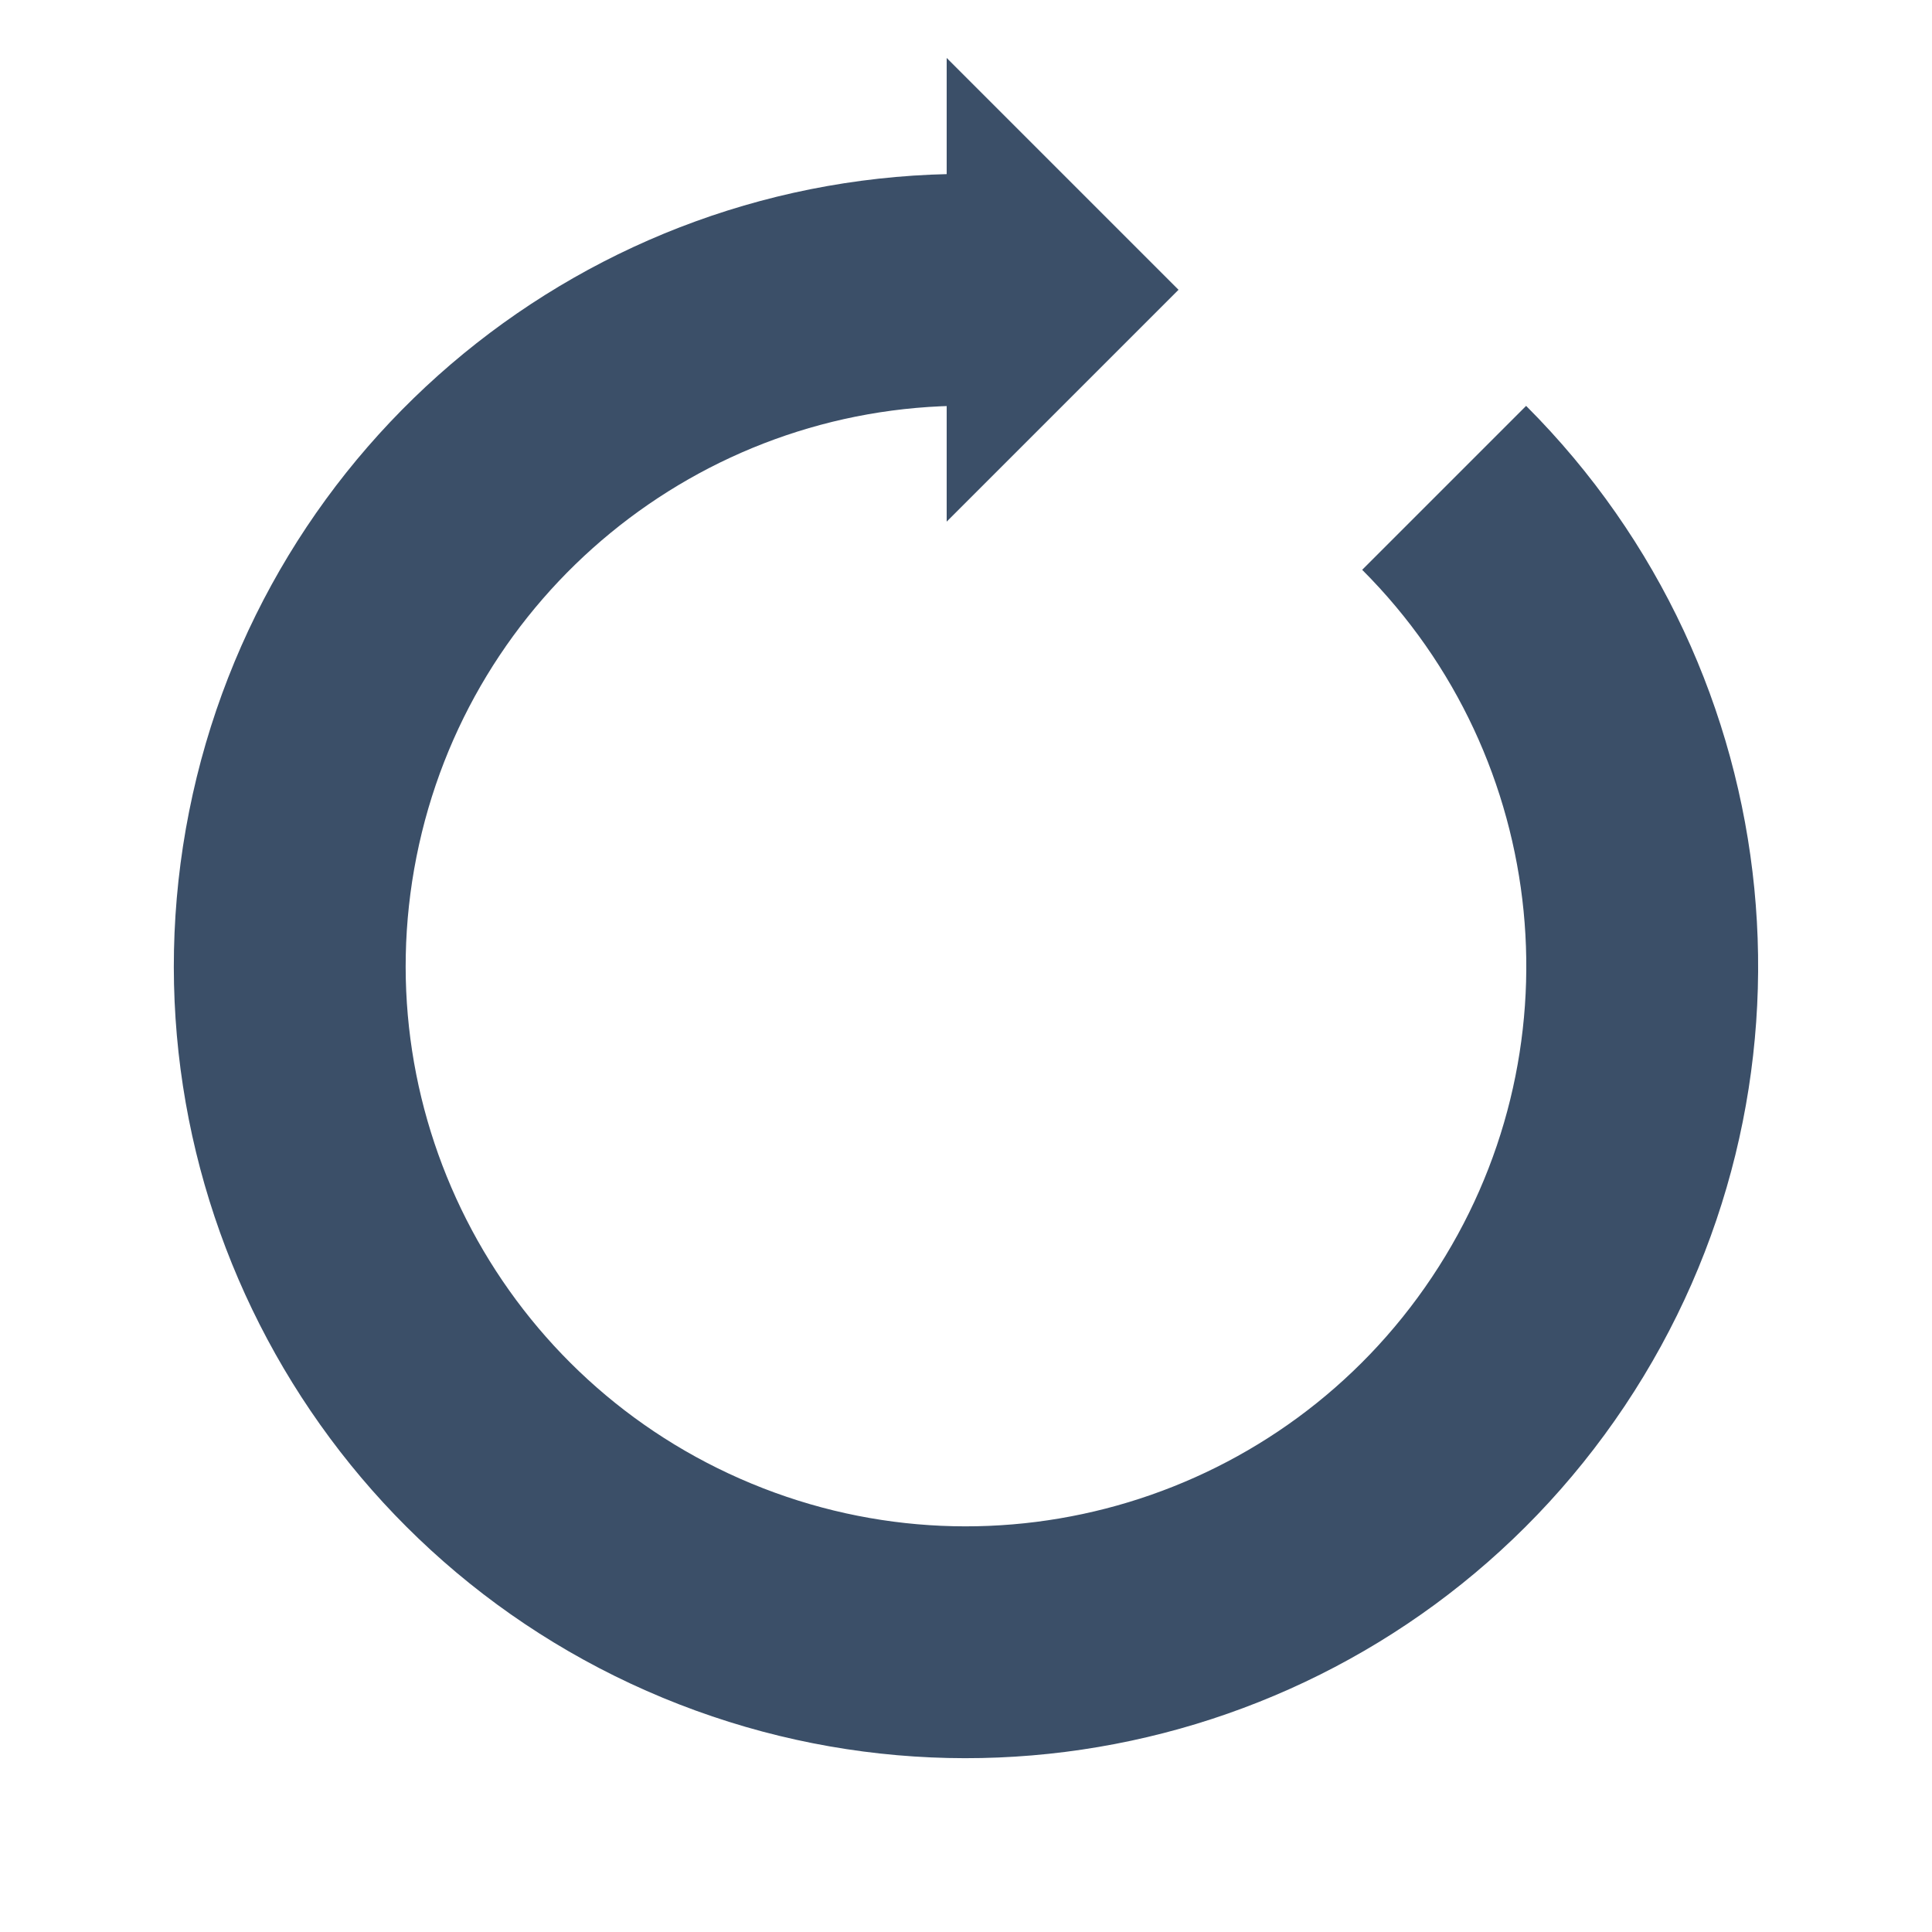
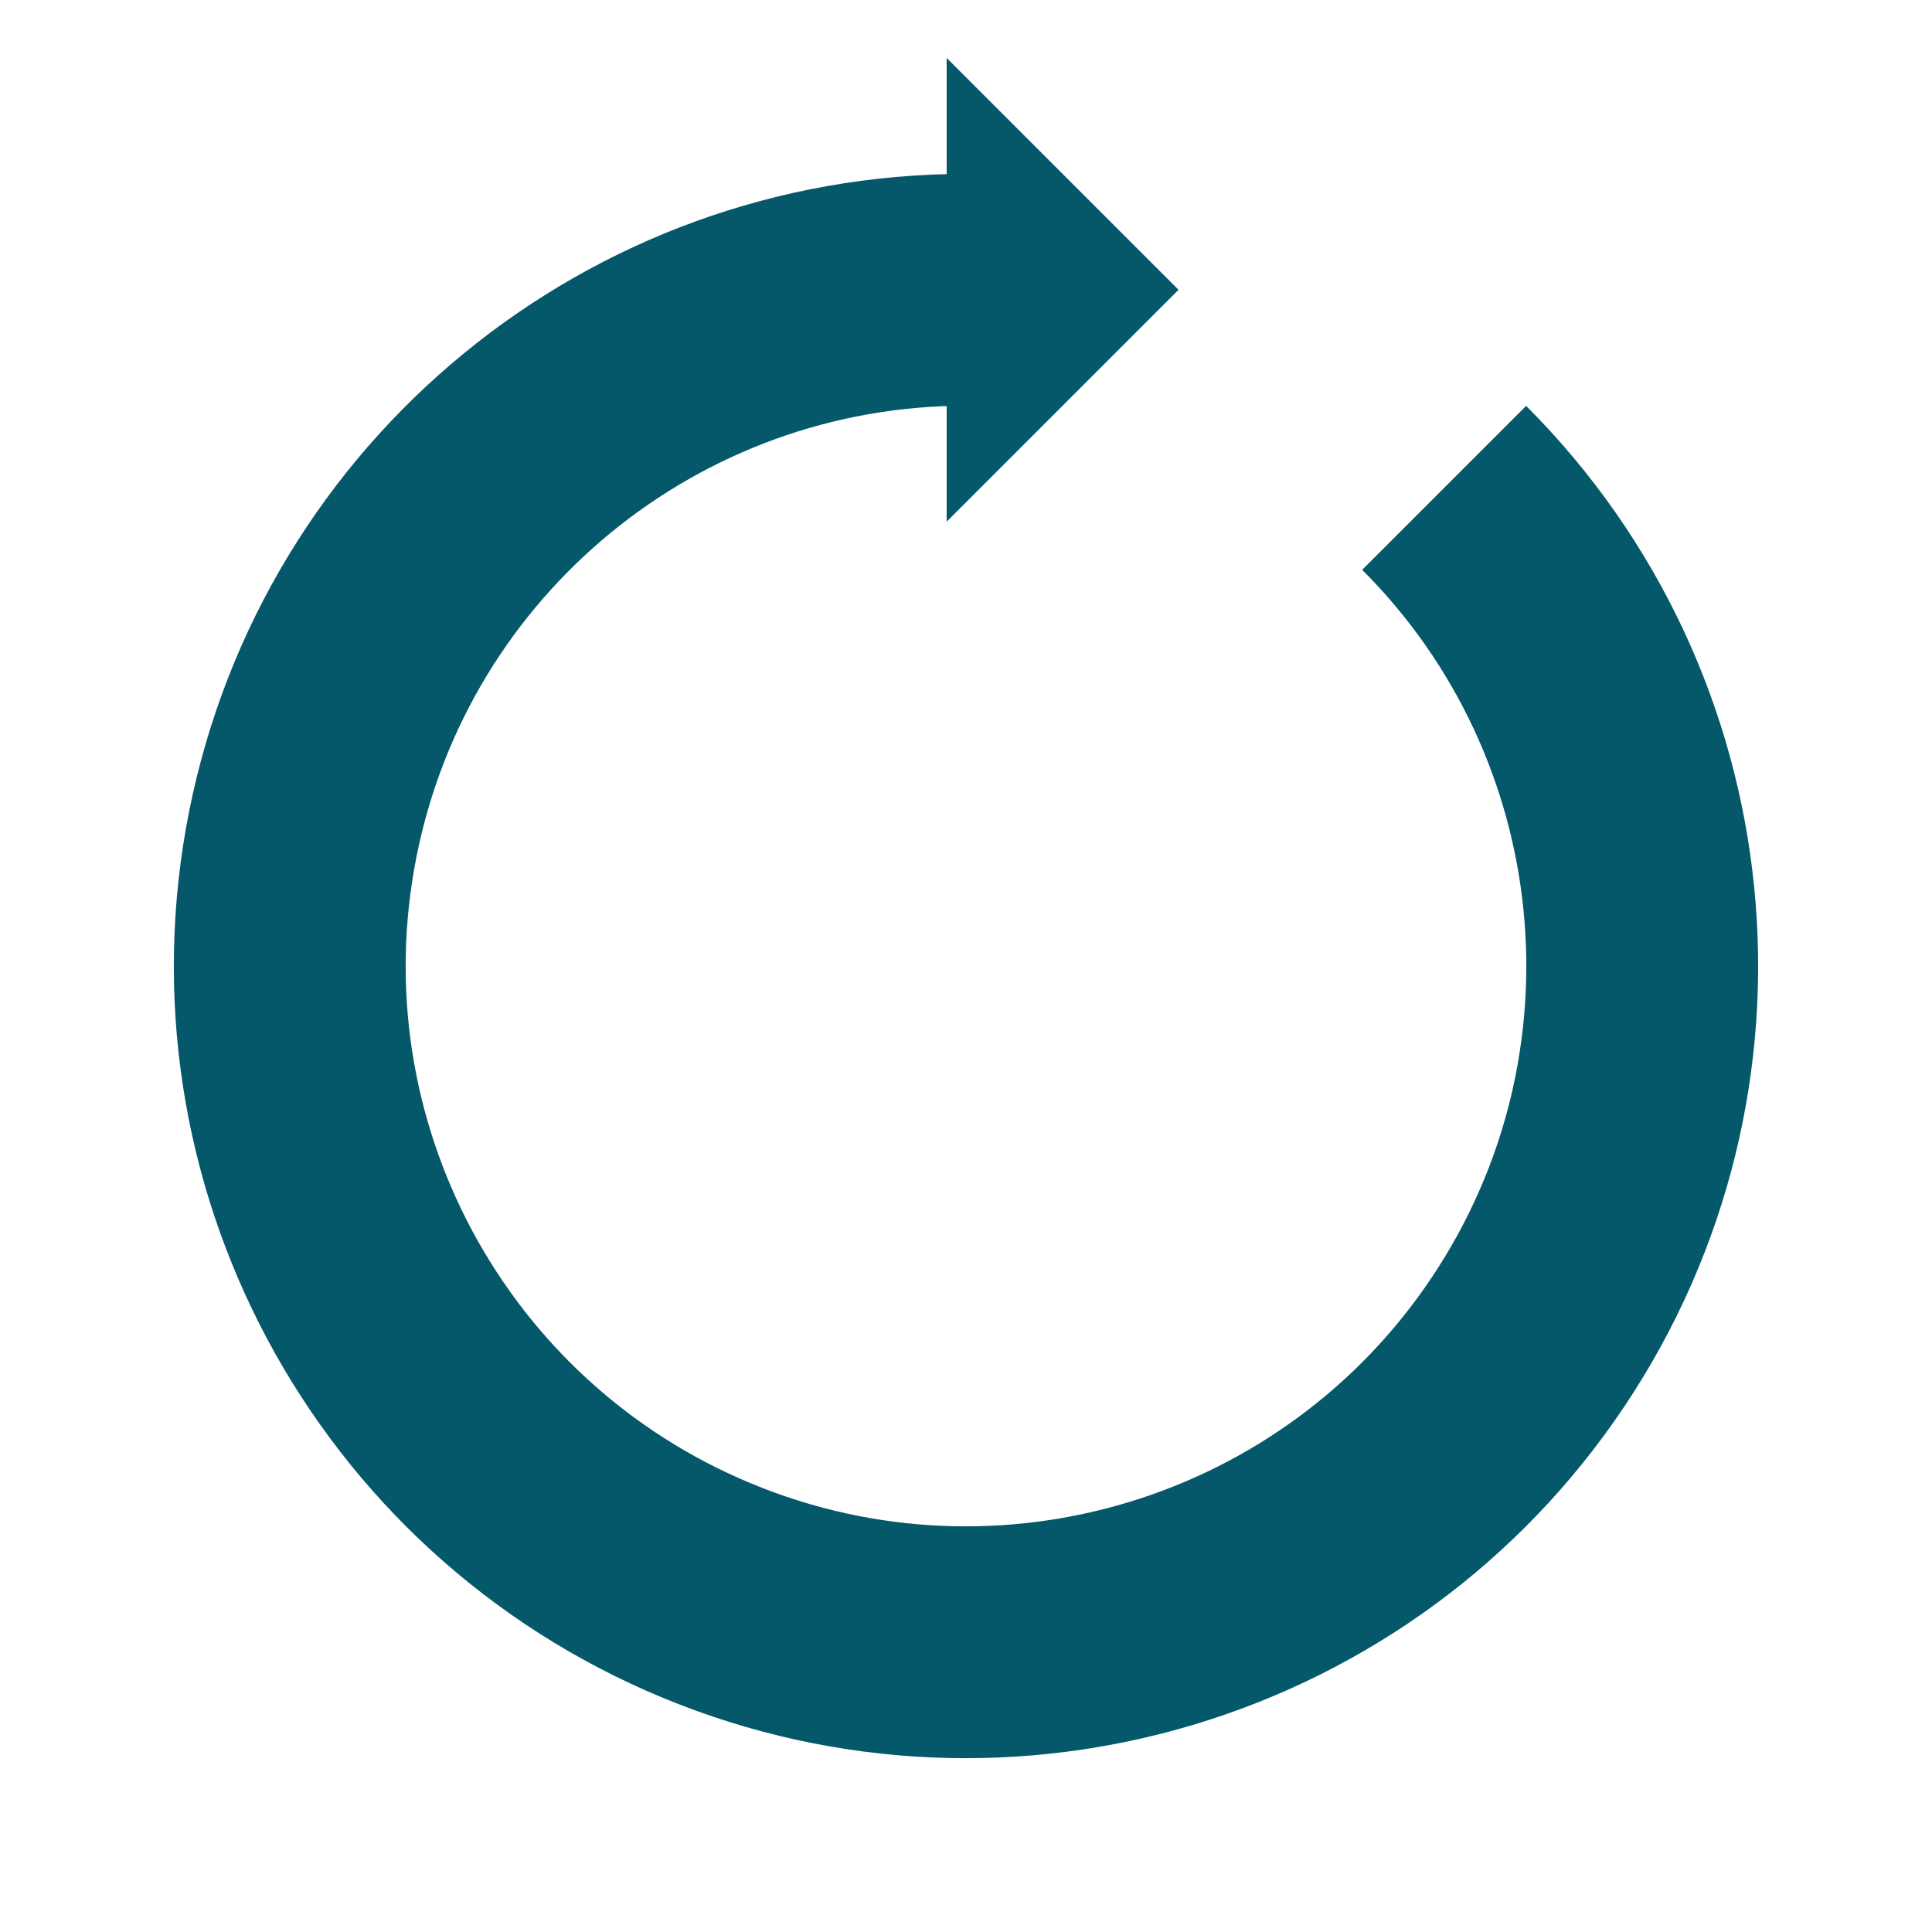
<svg xmlns="http://www.w3.org/2000/svg" style="margin: auto; background: rgb(255, 255, 255); display: block; shape-rendering: auto;" width="200px" height="200px" viewBox="0 0 100 100" preserveAspectRatio="xMidYMid">
  <g>
-     <path d="M50 15A35 35 0 1 0 74.749 25.251" fill="none" stroke="#3b4f68" stroke-width="12" />
-     <path d="M49 3L49 27L61 15L49 3" fill="#3b4f68" />
+     <path d="M50 15A35 35 0 1 0 74.749 25.251" fill="none" stroke="#05586a" stroke-width="12" />
+     <path d="M49 3L49 27L61 15L49 3" fill="#05586a" />
    <animateTransform attributeName="transform" type="rotate" repeatCount="indefinite" dur="1s" values="0 50 50;360 50 50" keyTimes="0;1" />
  </g>
</svg>
